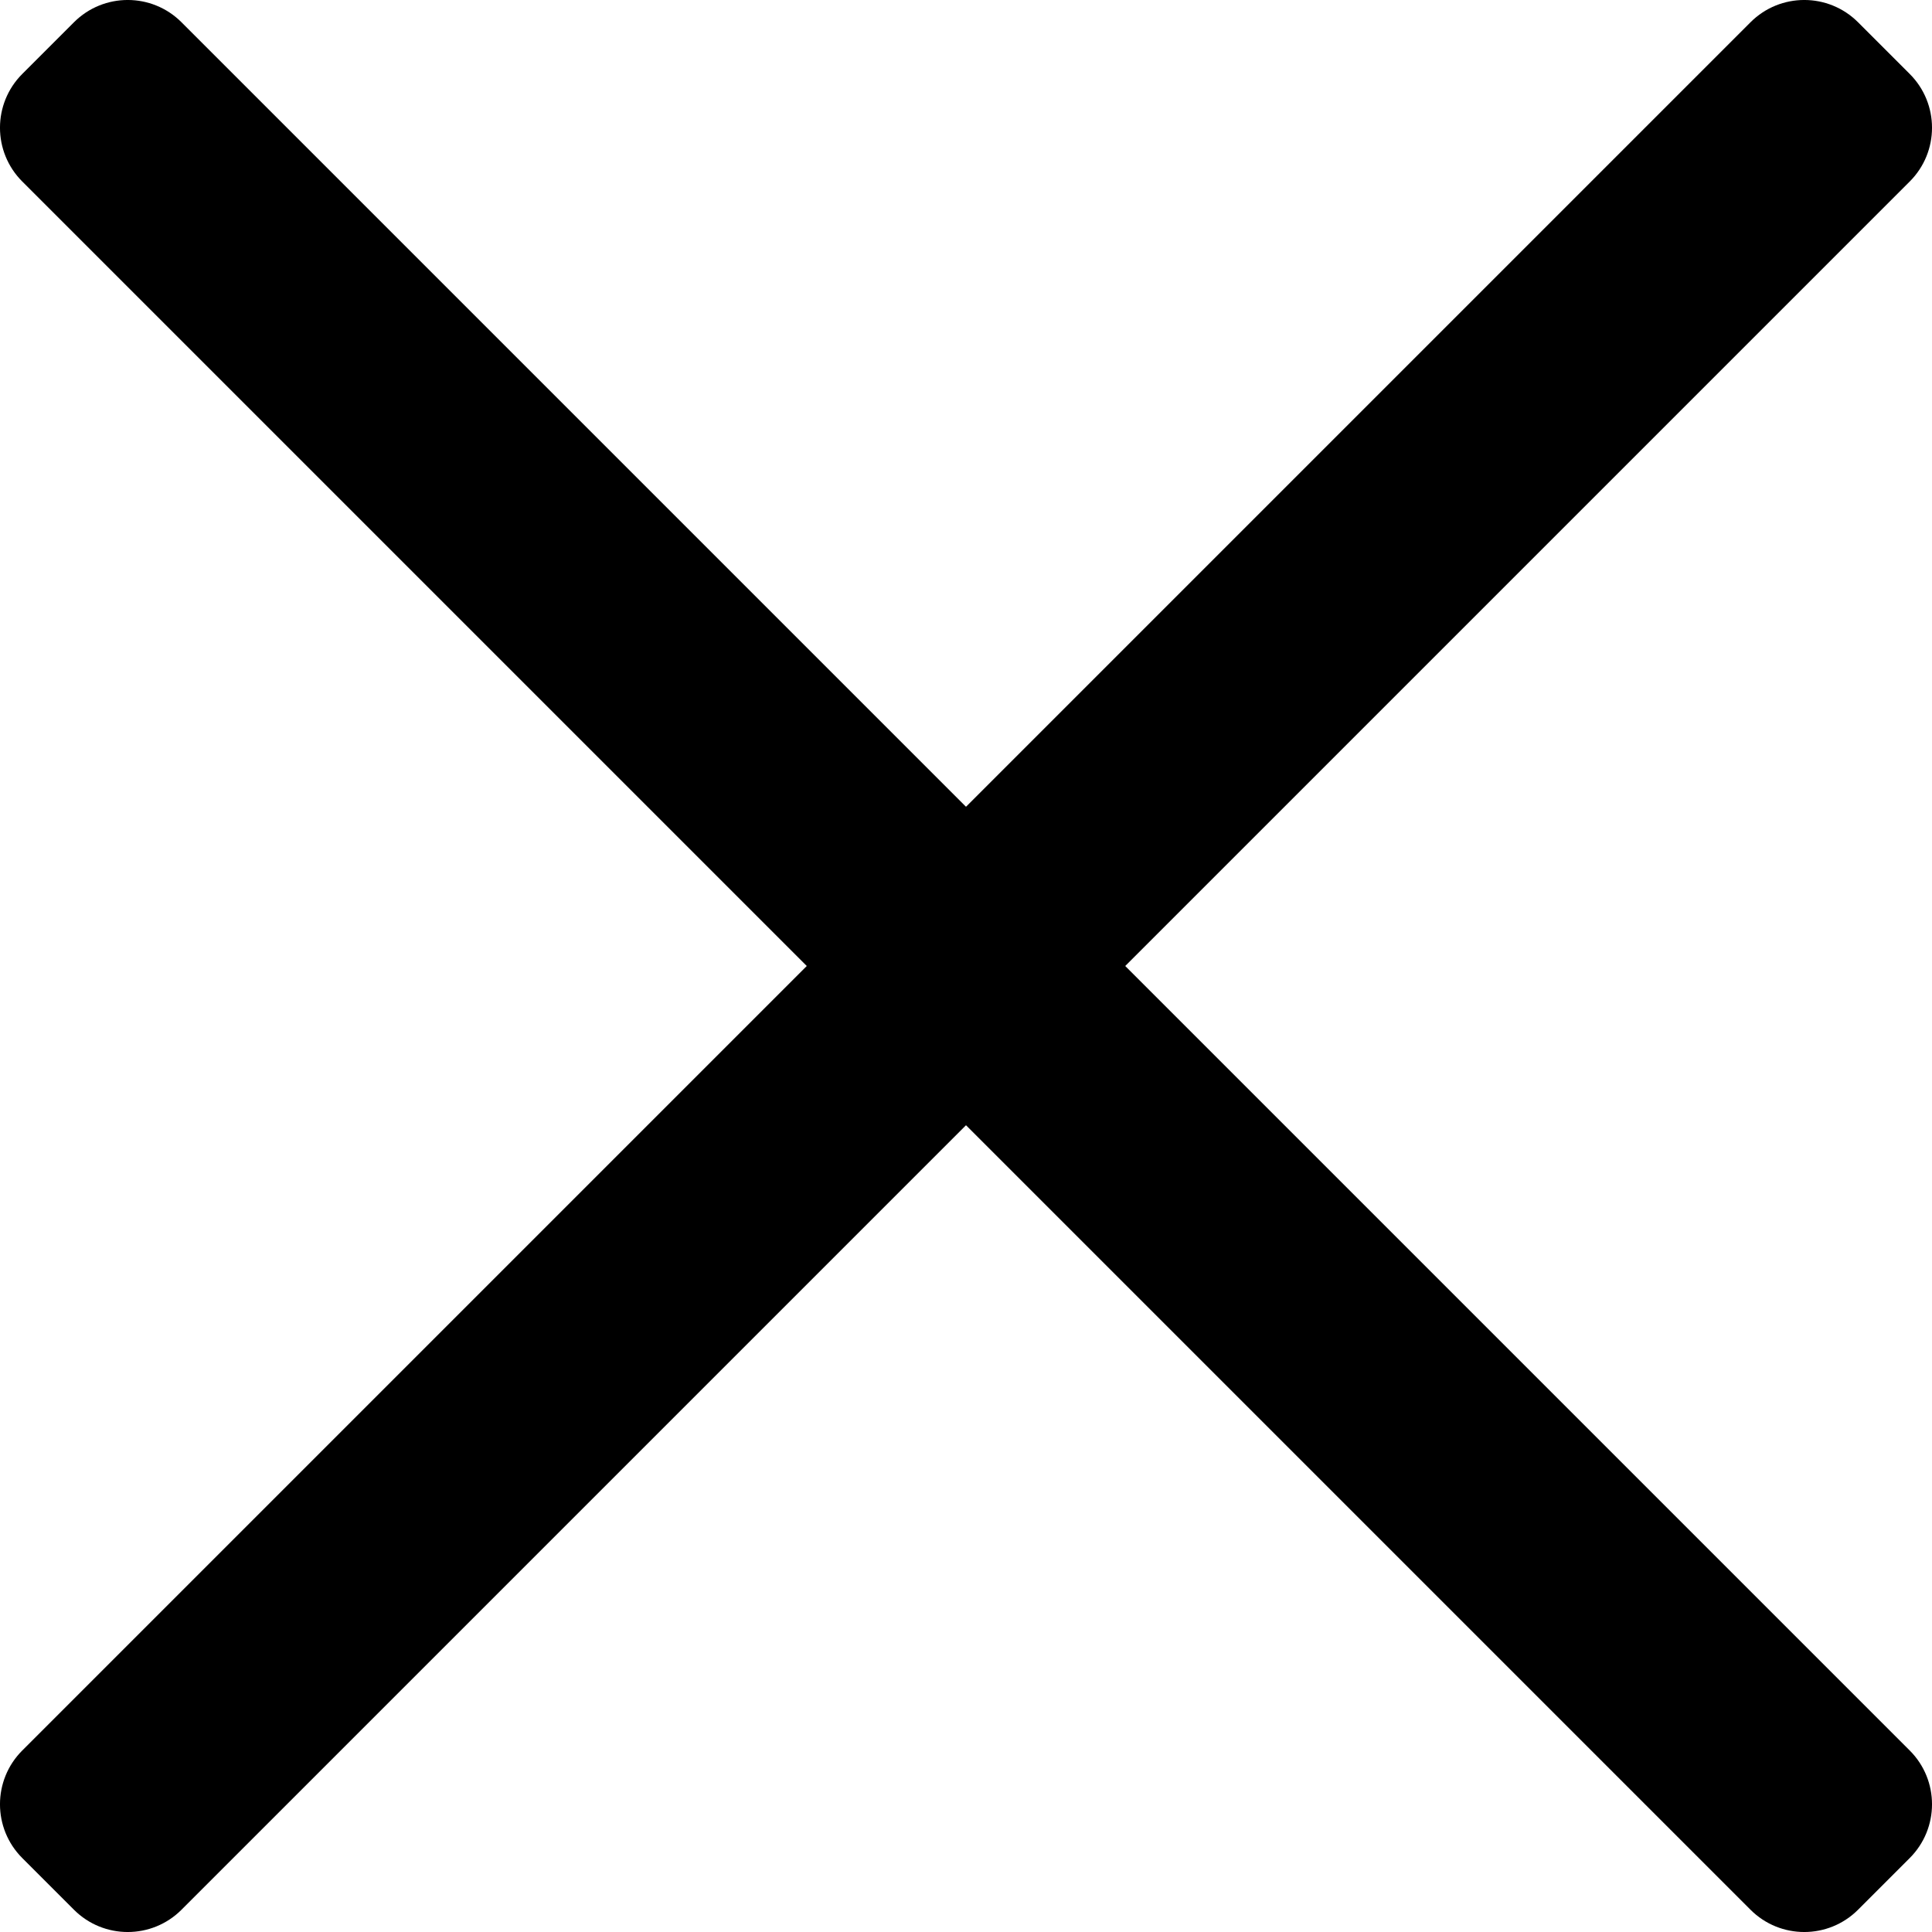
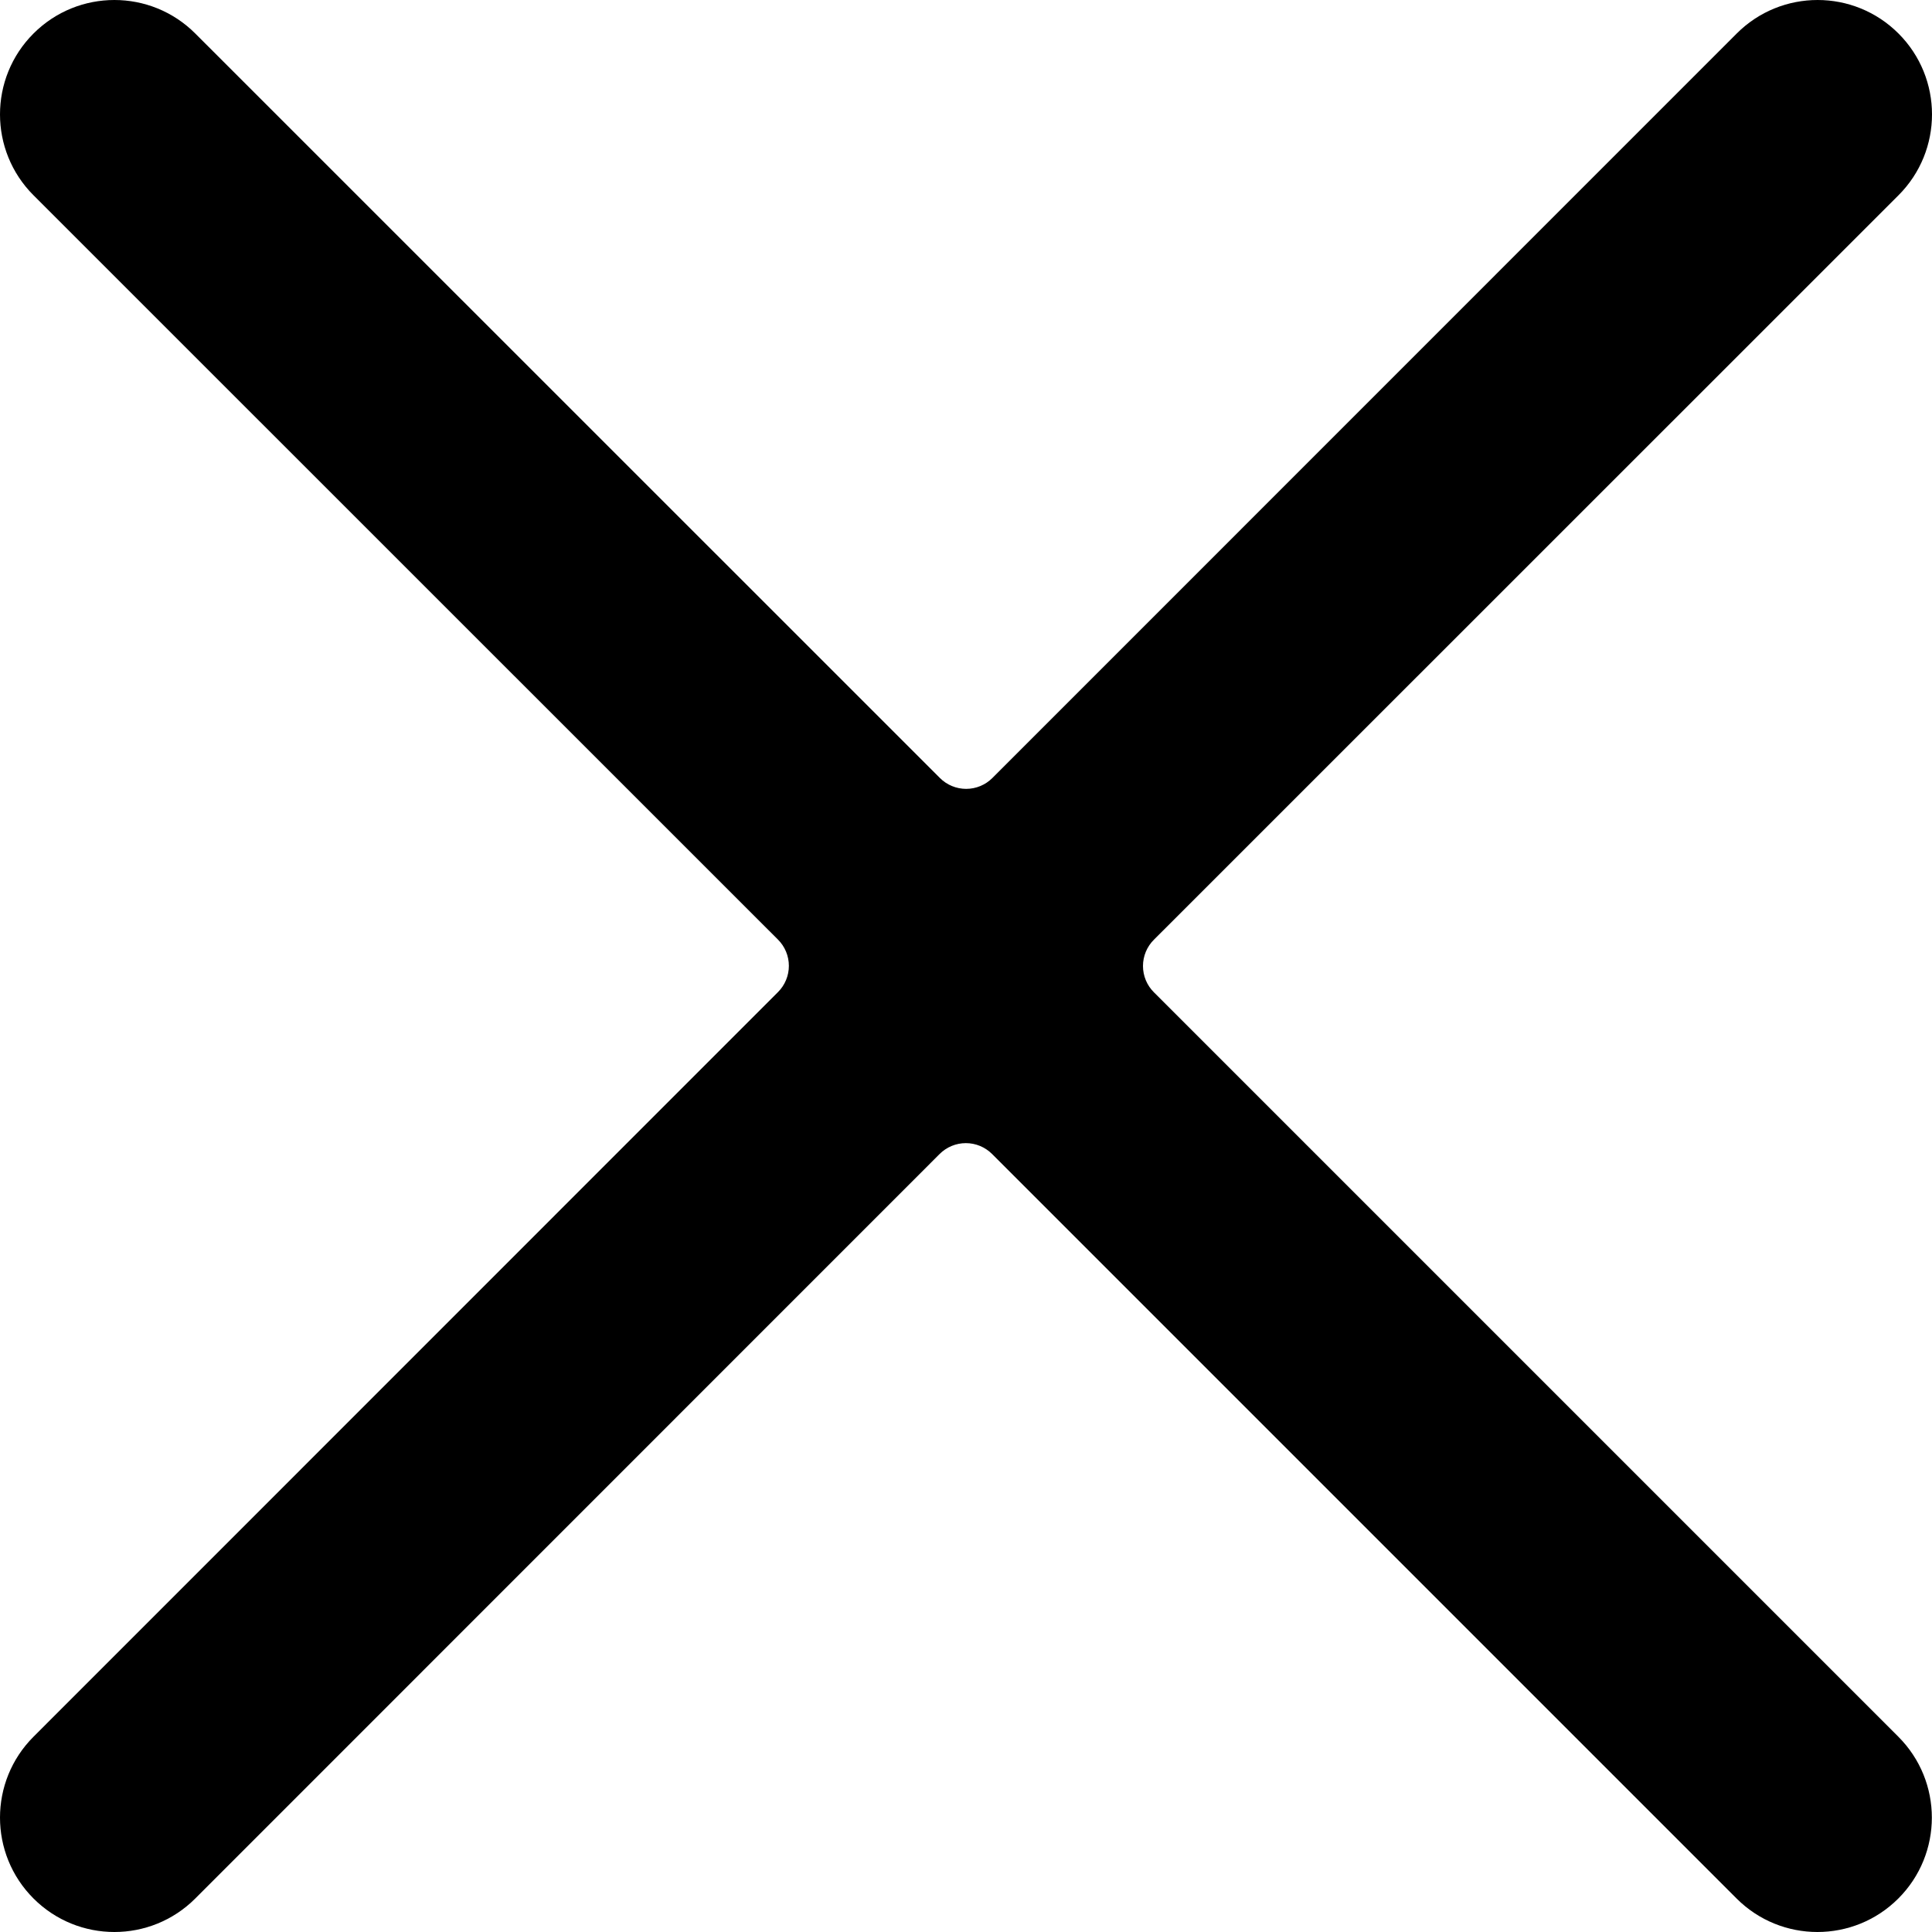
<svg xmlns="http://www.w3.org/2000/svg" viewBox="0 0 512 512">
-   <path d="M298.2,256,506.1,48.1a20.15,20.15,0,0,0,0-28.5L492.4,5.9a20.15,20.15,0,0,0-28.5,0L256,213.8,48.1,5.9a20.15,20.15,0,0,0-28.5,0L5.9,19.6a20.15,20.15,0,0,0,0,28.5L213.8,256,5.9,463.9a20.15,20.15,0,0,0,0,28.5l13.7,13.7a20.15,20.15,0,0,0,28.5,0L256,298.2,463.9,506.1a20.15,20.15,0,0,0,28.5,0l13.7-13.7a20.15,20.15,0,0,0,0-28.5Z" />
+   <path d="M1369.83,249,1567.12,51.75a30.31,30.31,0,0,0,0-42.87h0a30.31,30.31,0,0,0-42.87,0L1327,206.17a9.83,9.83,0,0,1-13.92,0L1115.75,8.88a30.31,30.31,0,0,0-42.87,0h0a30.31,30.31,0,0,0,0,42.87L1270.17,249a9.83,9.83,0,0,1,0,13.92L1072.88,460.25a30.31,30.31,0,0,0,0,42.87h0a30.31,30.31,0,0,0,42.87,0L1313,305.83a9.83,9.83,0,0,1,13.92,0l197.29,197.29a30.31,30.31,0,0,0,42.87,0h0a30.31,30.31,0,0,0,0-42.87L1369.83,263A9.83,9.83,0,0,1,1369.83,249Z" transform="translate(-1064)" />
</svg>
